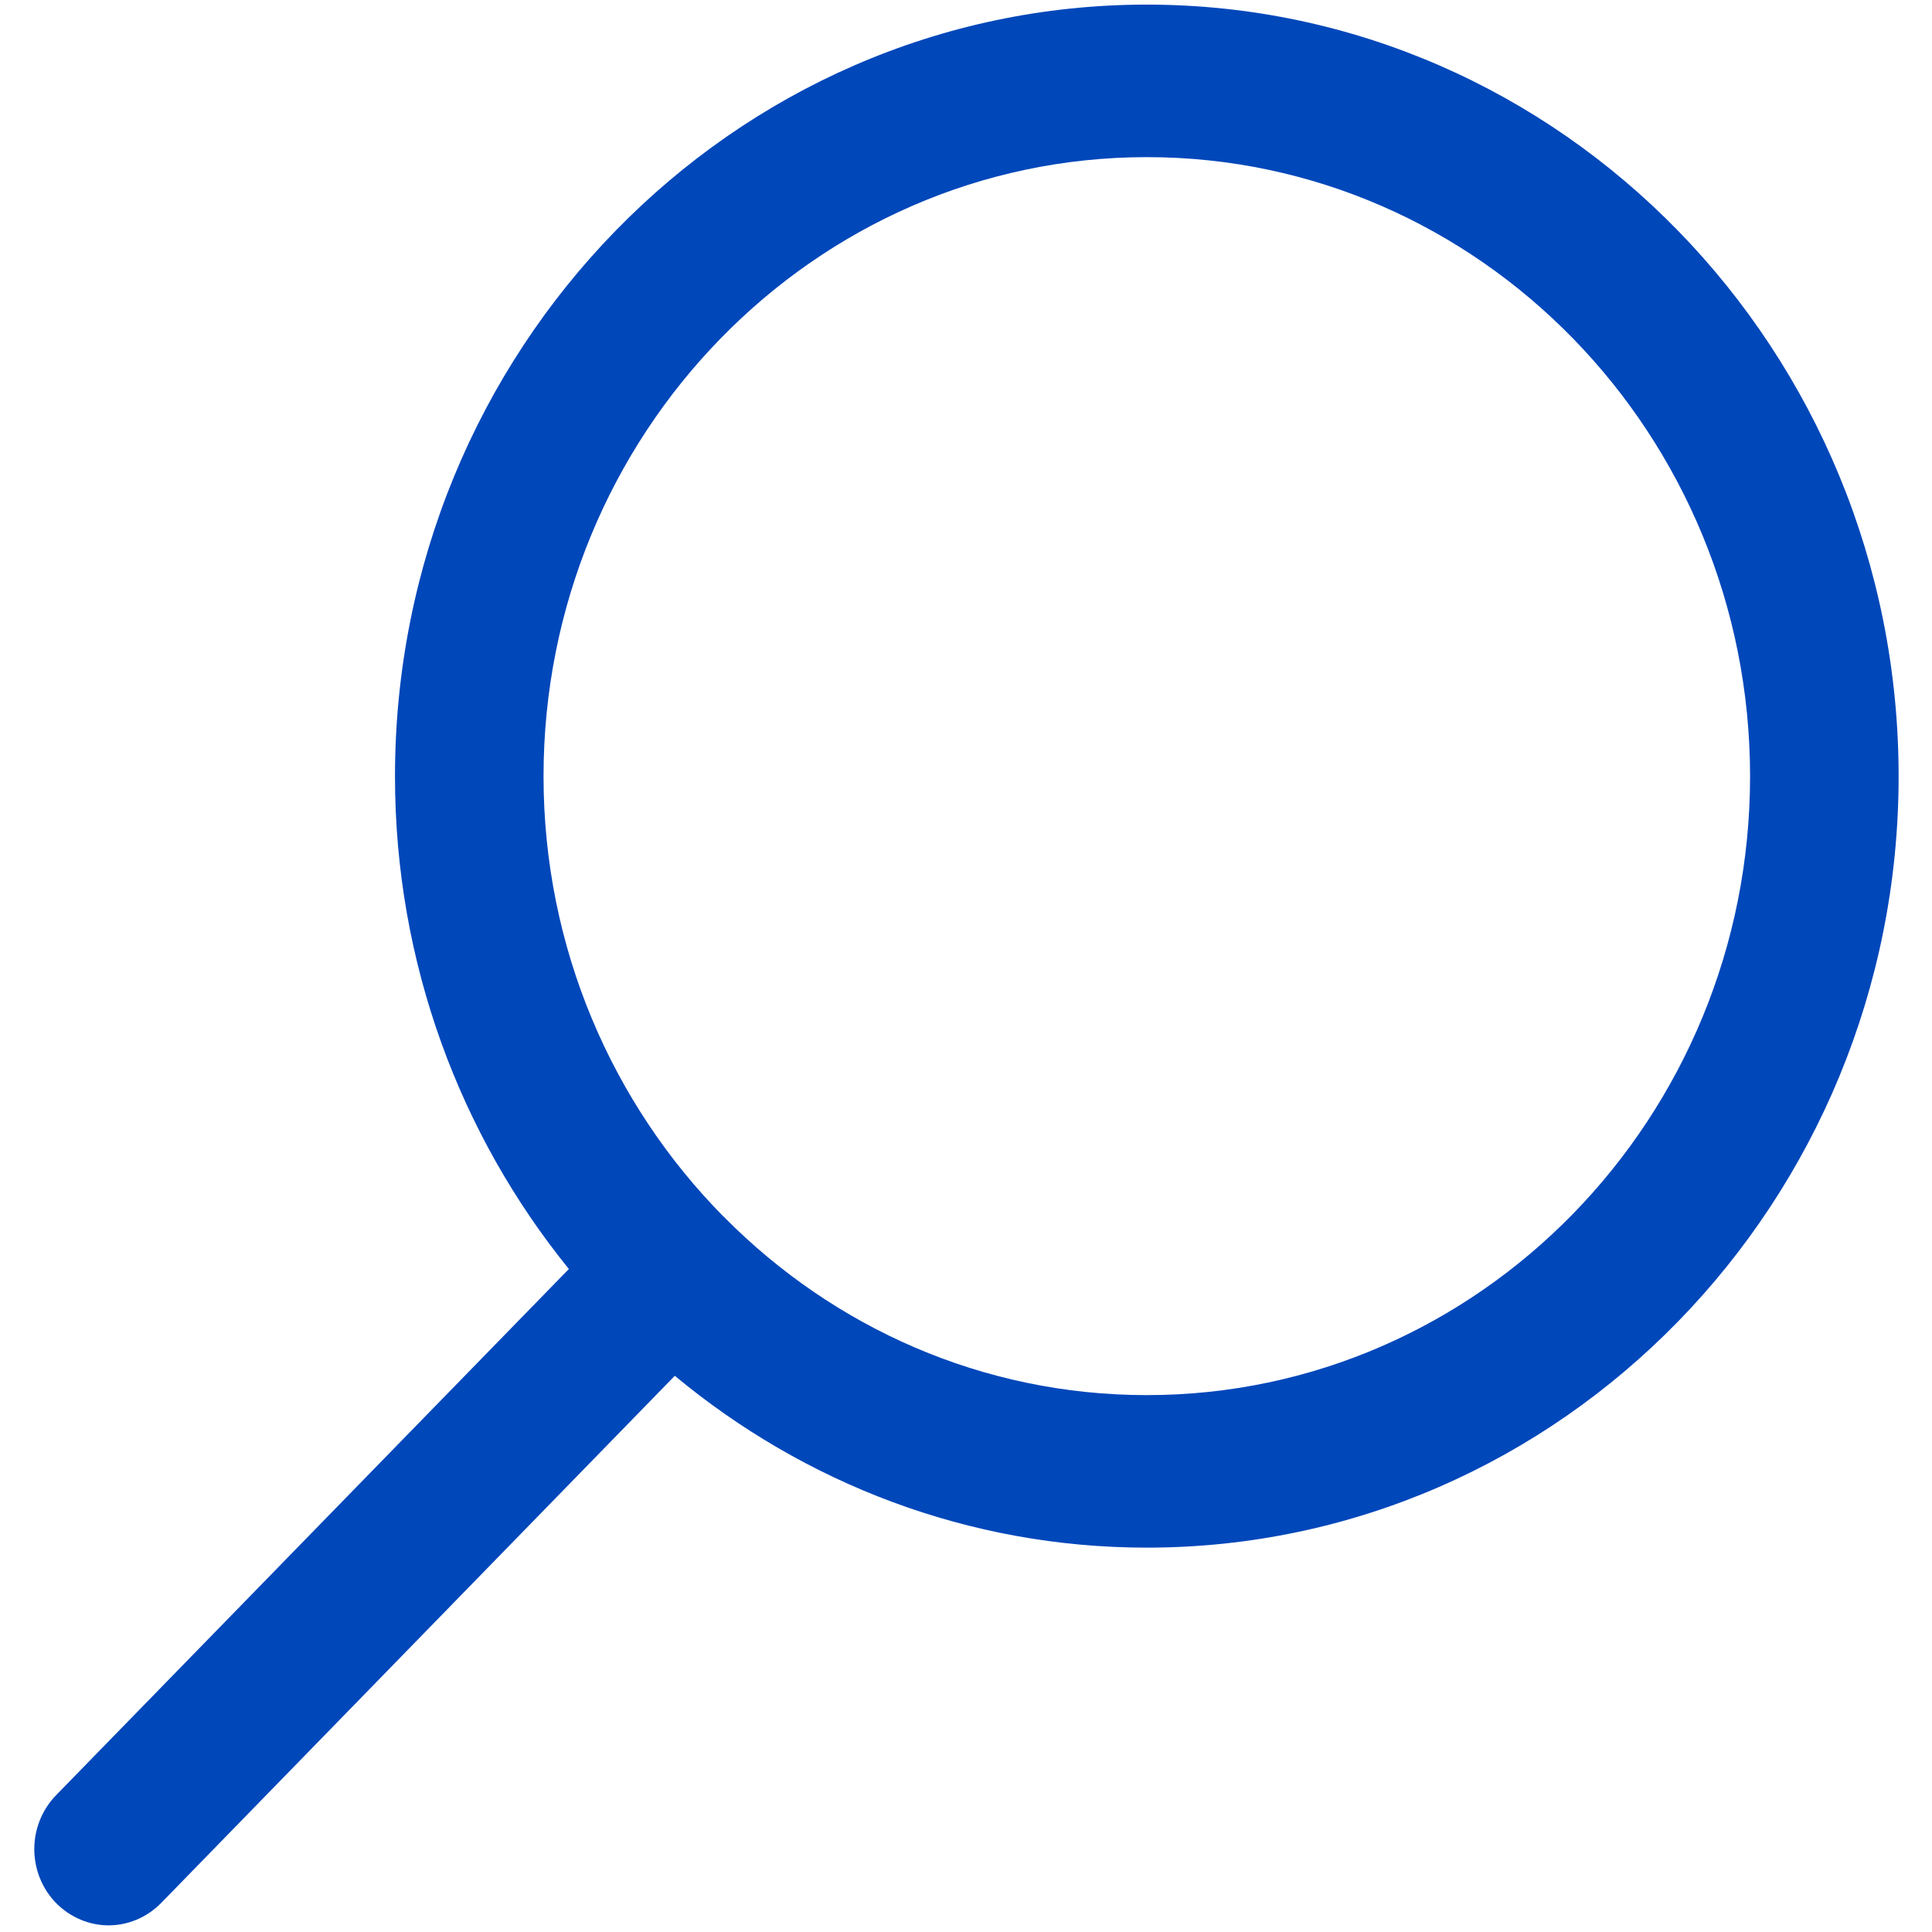
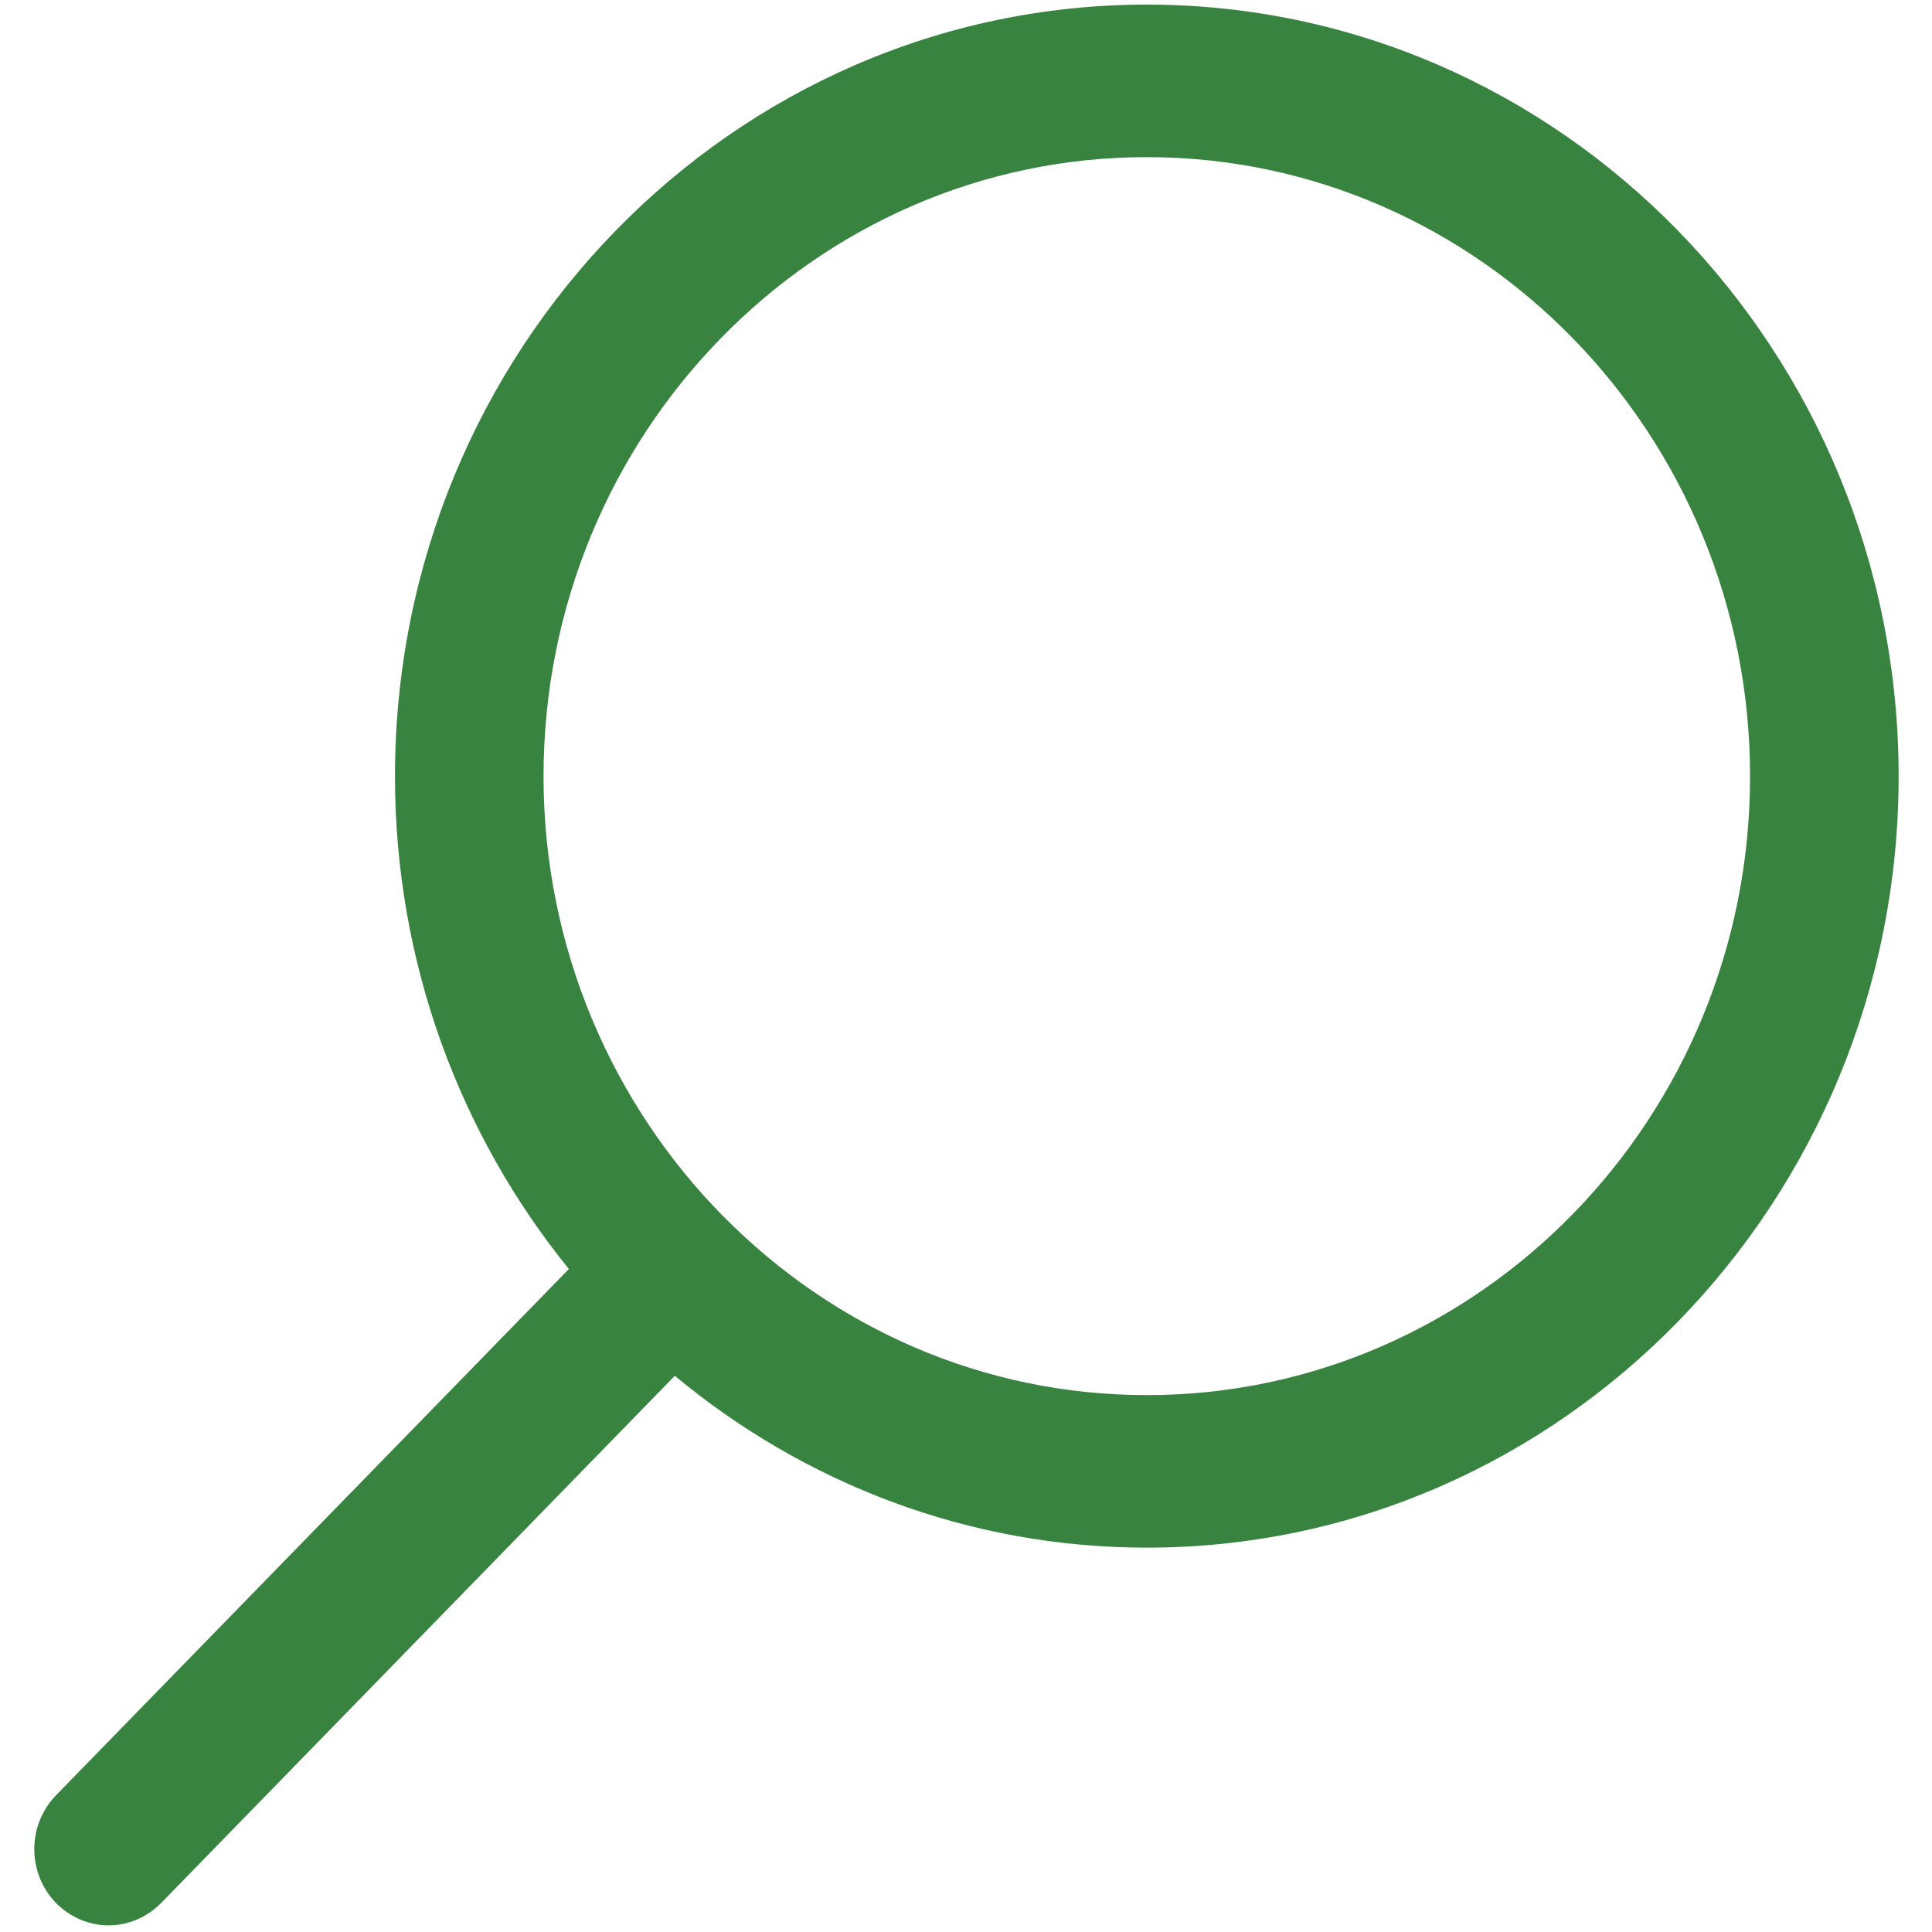
<svg xmlns="http://www.w3.org/2000/svg" width="18px" height="18px" viewBox="0 0 18 18" version="1.1">
  <defs />
  <g id="UI--Category_Rearch-Result-Page-Copy" stroke="none" stroke-width="1" fill="none" fill-rule="evenodd">
-     <g id="VS01" transform="translate(-1068, -31)" fill="#0047BA">
+     <g id="VS01" transform="translate(-1068, -31)" fill="#37833F">
      <g id="HEADER_OtherPages">
        <g id="HEADER">
          <g id="Group-2" transform="translate(763, 19)">
            <g id="ic_search" transform="translate(305, 12)">
              <path d="M10.685,12.998 C9.155,12.998 7.767,12.368 6.752,11.345 C6.751,11.345 6.75,11.34 6.749,11.34 C6.747,11.34 6.744,11.335 6.741,11.335 C5.707,10.288 5.064,8.834 5.064,7.233 C5.064,4.05 7.586,1.464 10.685,1.464 C13.783,1.464 16.305,4.05 16.305,7.233 C16.305,10.412 13.783,12.998 10.685,12.998 Z M10.685,0.043 C6.822,0.043 3.68,3.268 3.68,7.233 C3.68,8.976 4.29,10.577 5.3,11.823 L0.522,16.726 C0.252,17.005 0.252,17.451 0.522,17.73 C0.658,17.867 0.835,17.938 1.012,17.938 C1.189,17.938 1.366,17.867 1.501,17.73 L6.287,12.818 C7.49,13.817 9.02,14.419 10.685,14.419 C14.547,14.419 17.689,11.193 17.689,7.233 C17.689,3.268 14.547,0.043 10.685,0.043 Z" id="6F" />
            </g>
          </g>
        </g>
      </g>
    </g>
  </g>
</svg>
